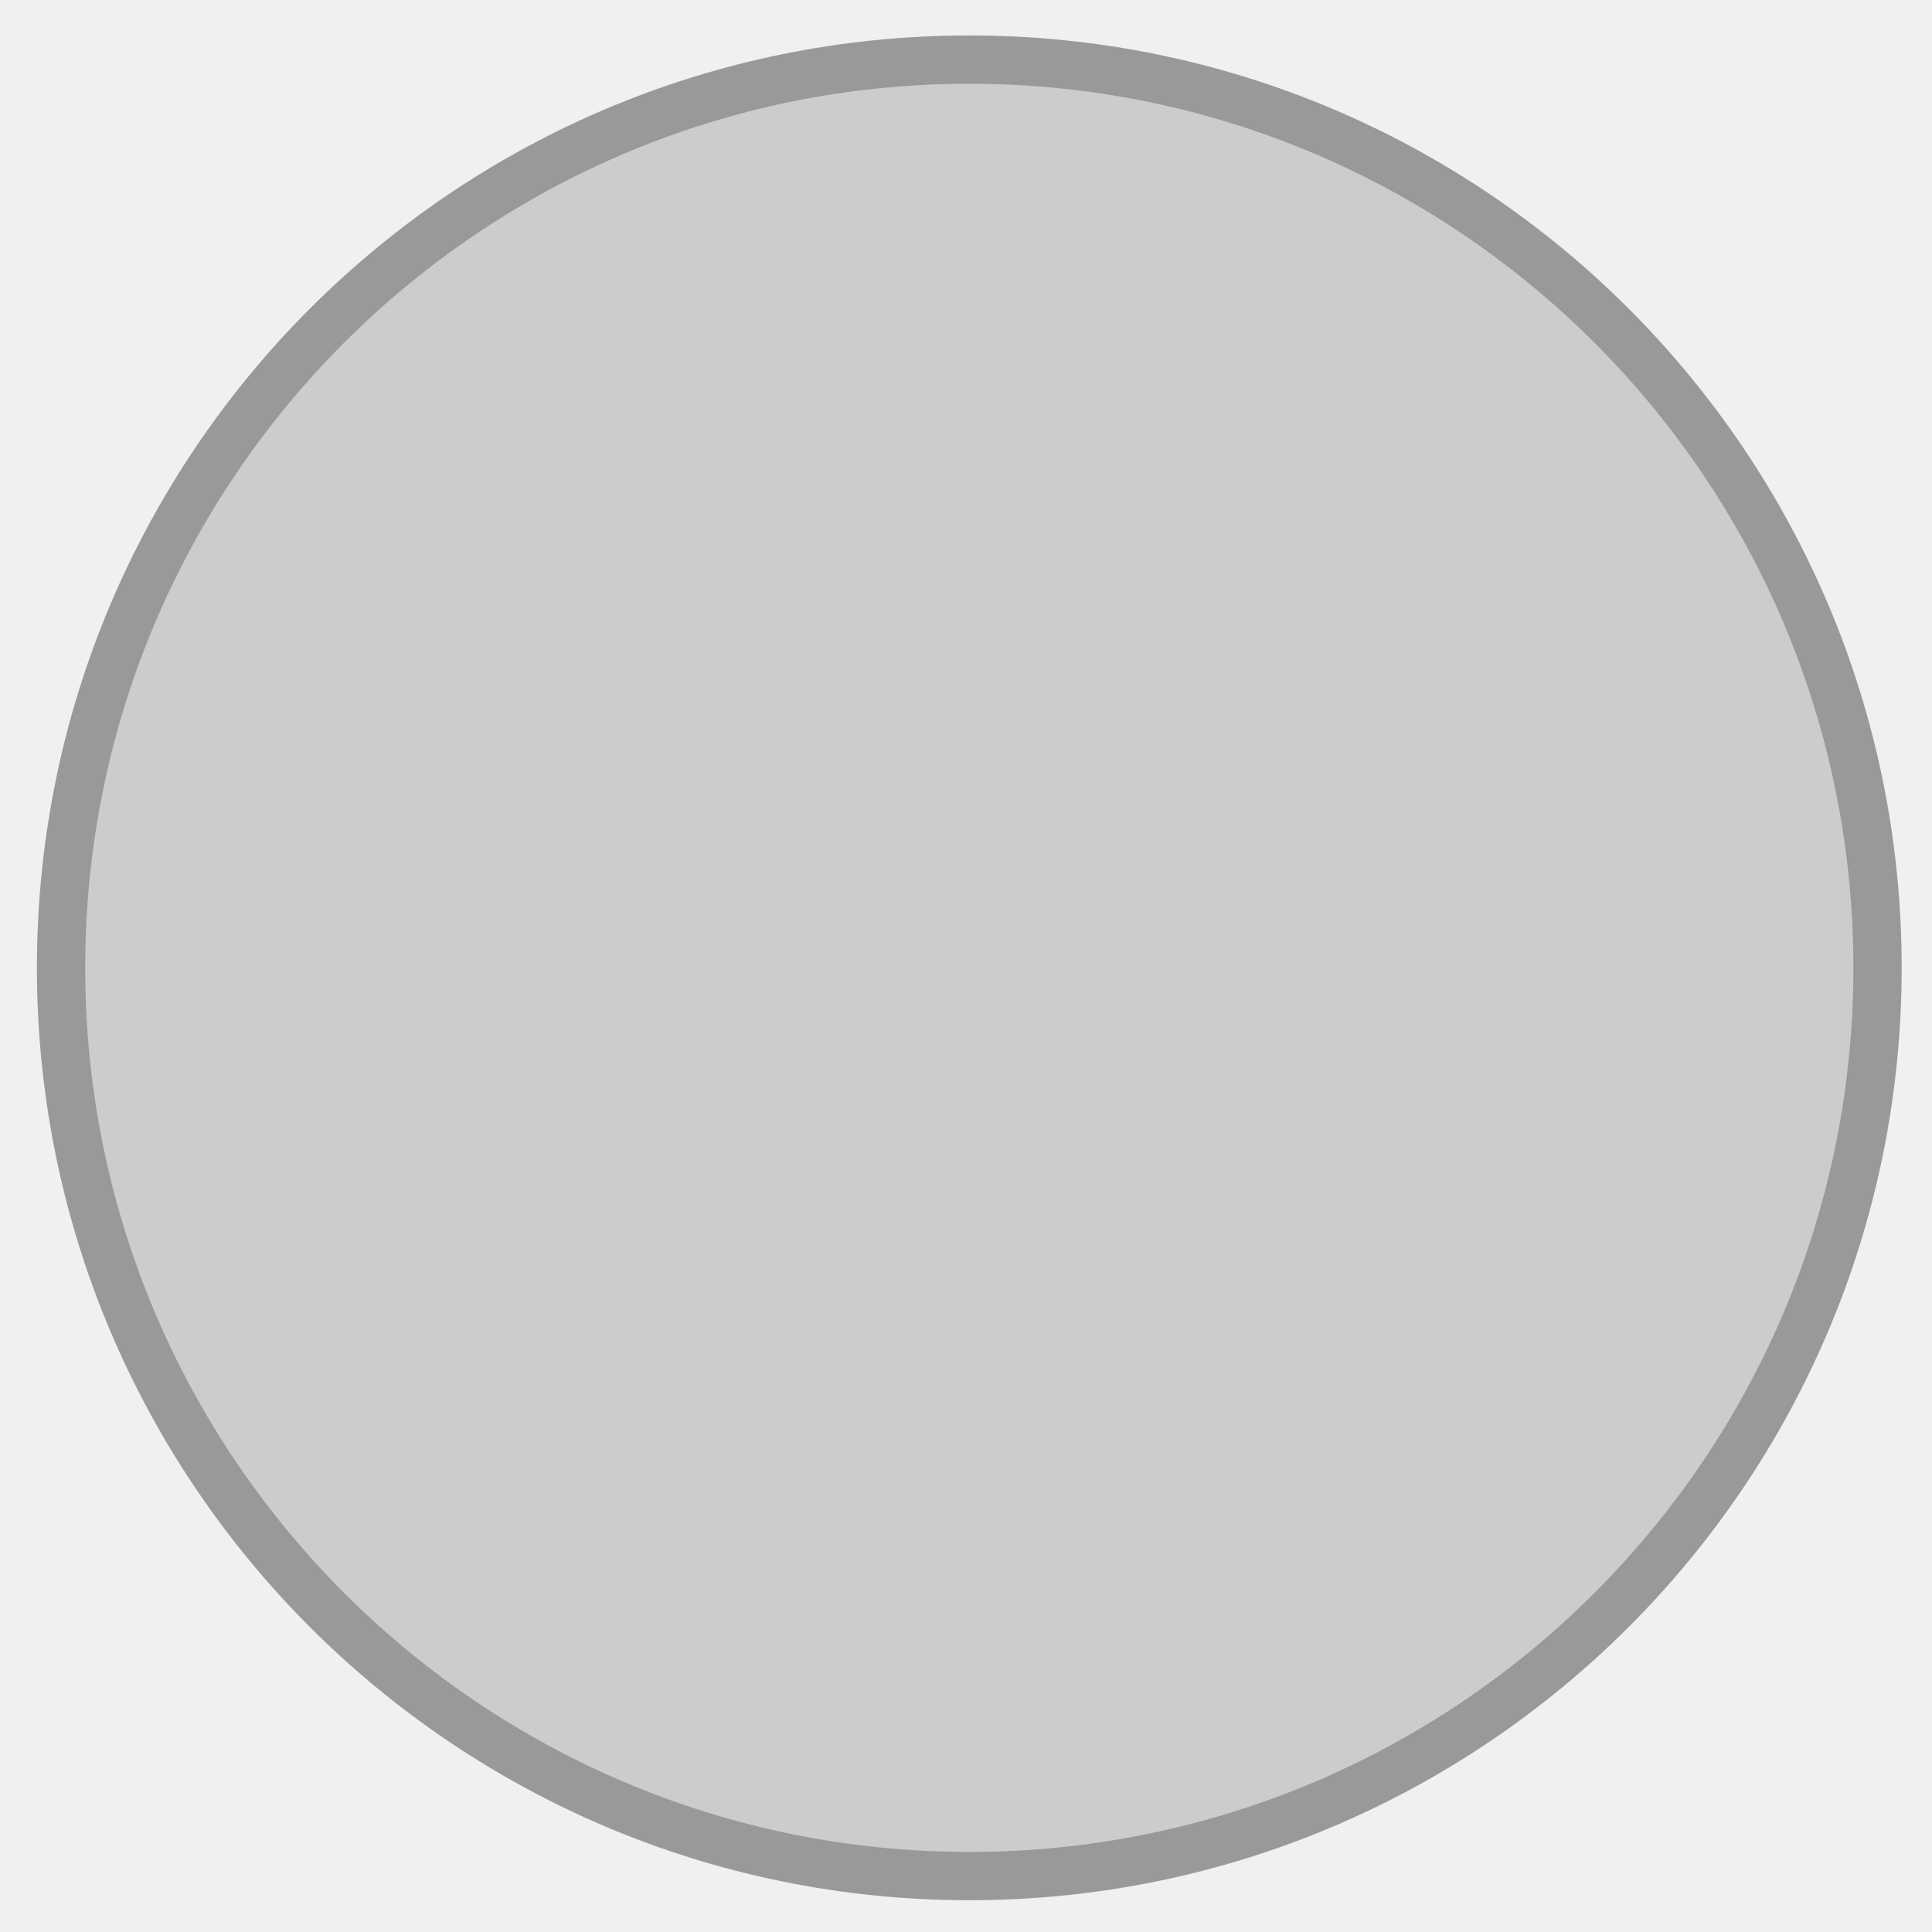
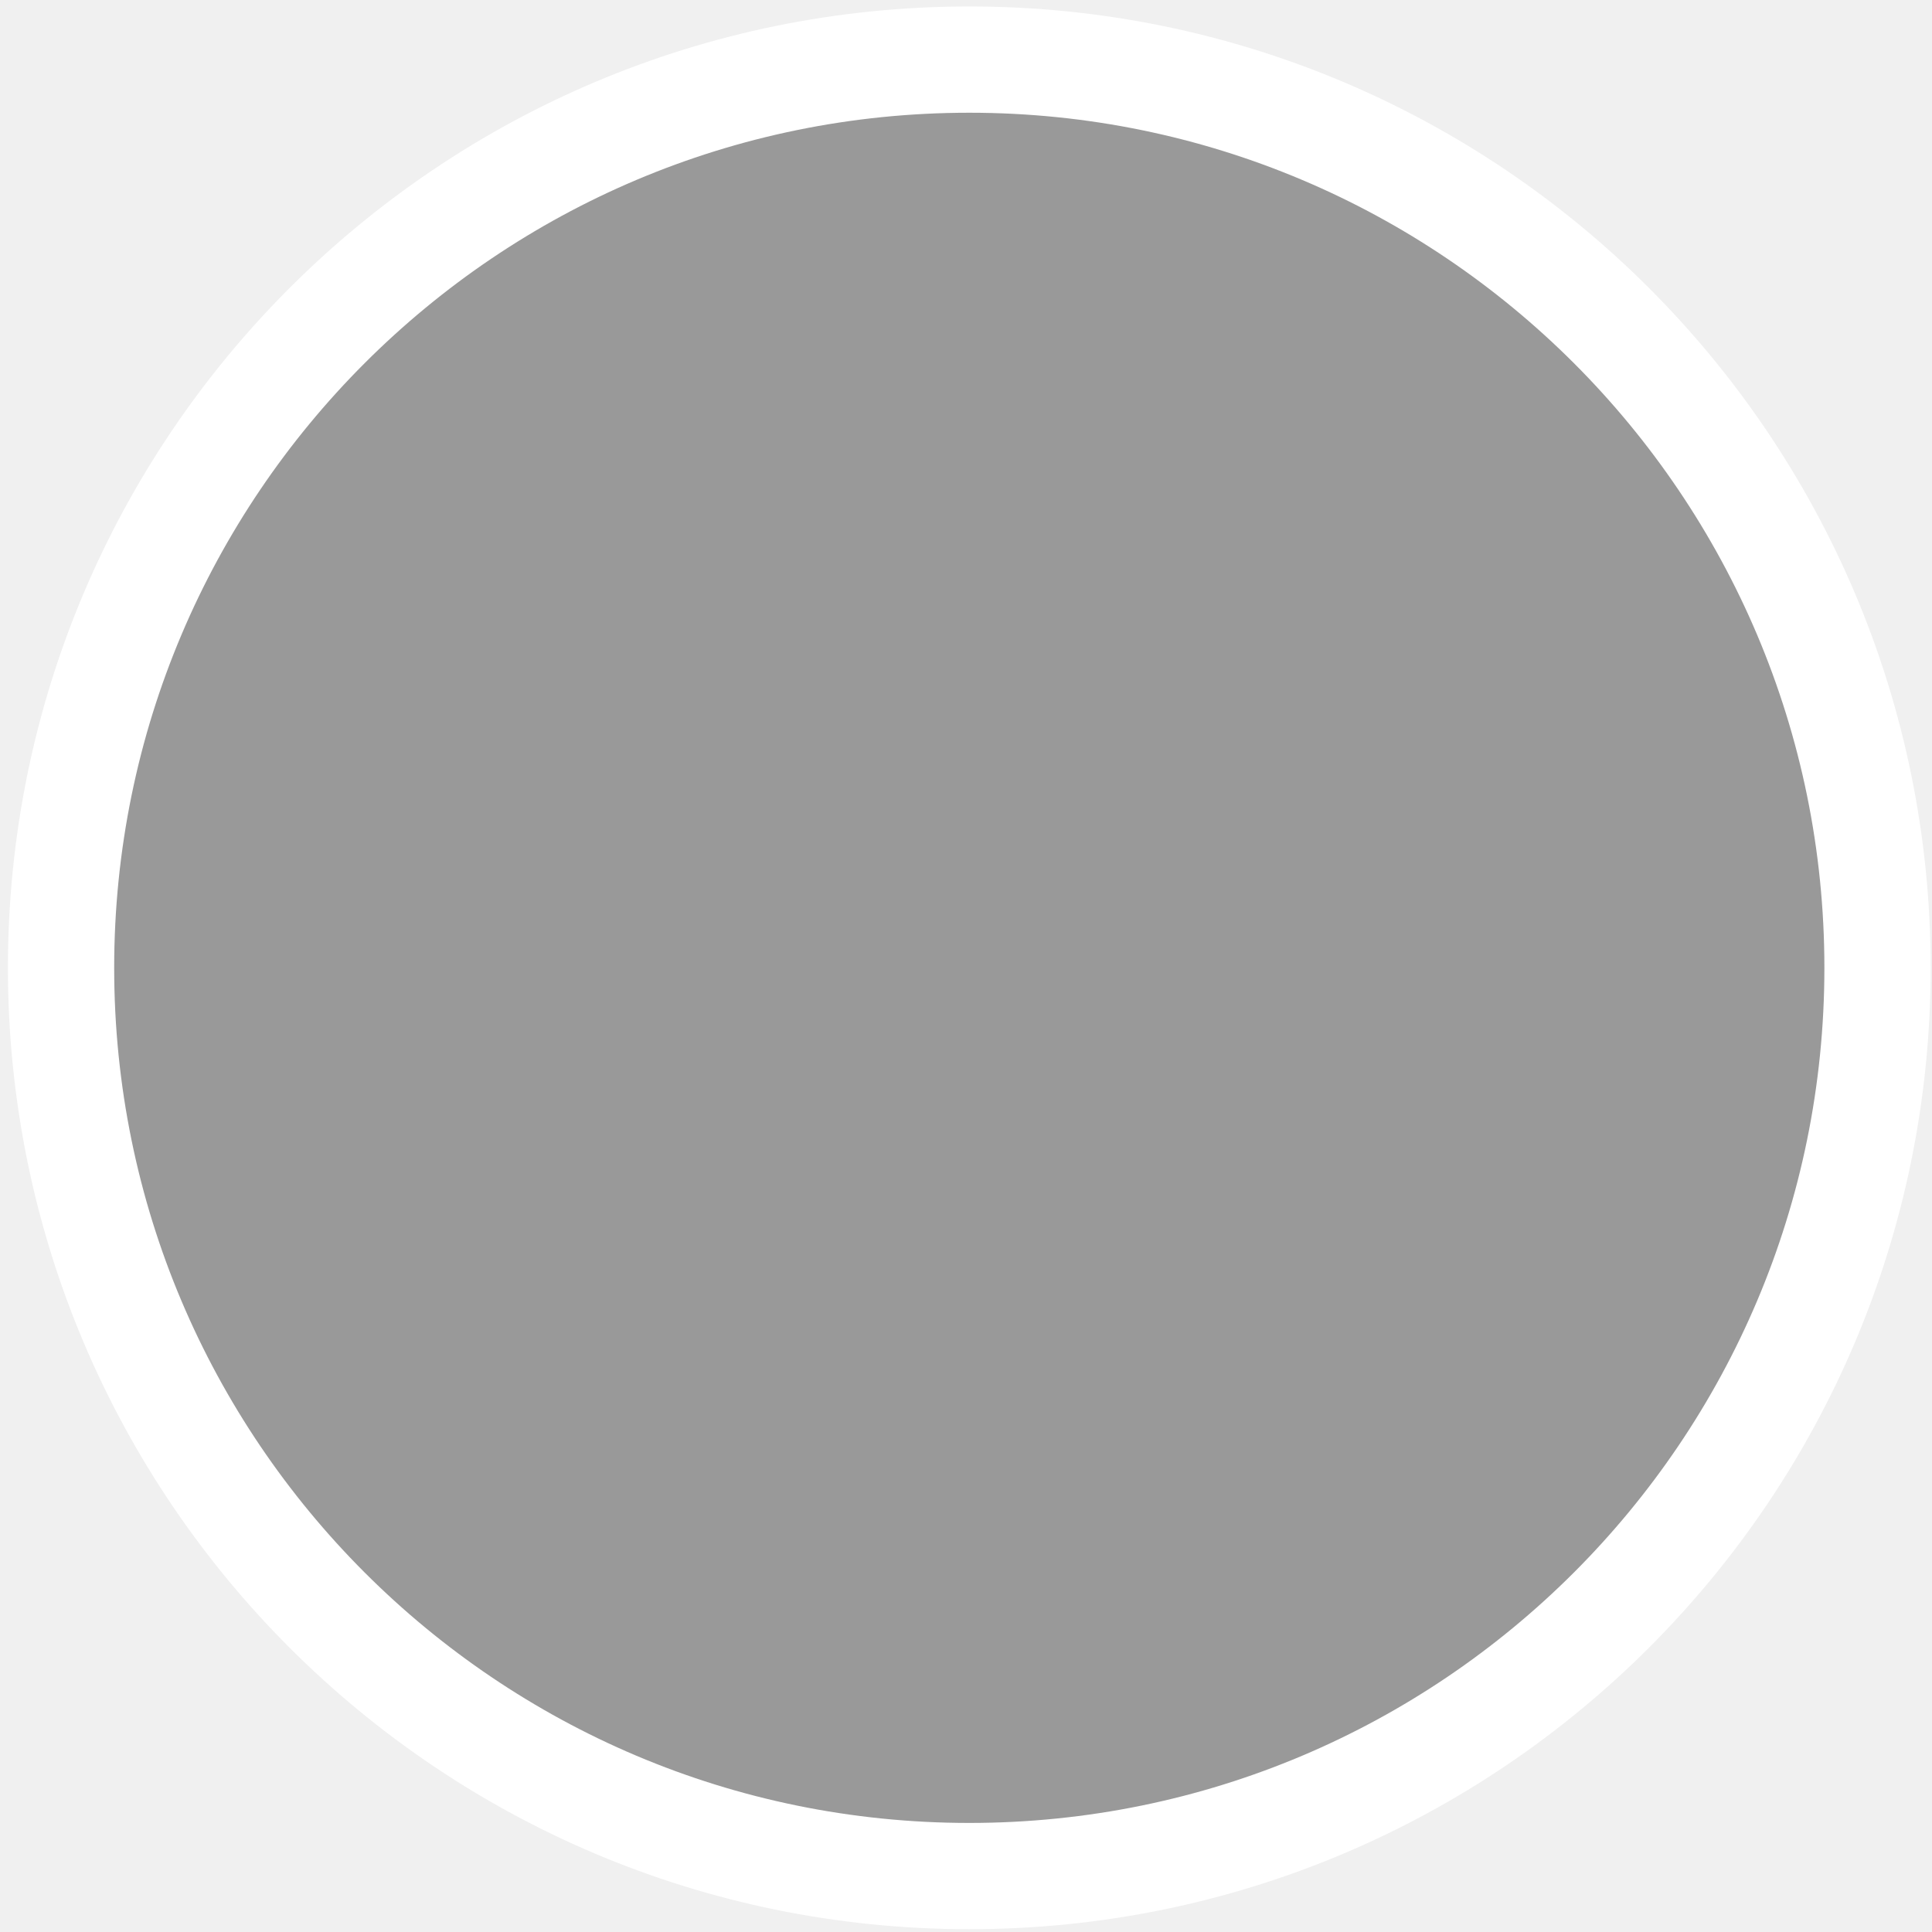
<svg xmlns="http://www.w3.org/2000/svg" width="40px" height="40px" viewBox="0 0 40 40" id="svg2" version="1.1">
  <g id="layer1" transform="translate(0,-1012.362)">
-     <circle style="fill:#cccccc;stroke:#999999;stroke-opacity:1" id="path3338" cx="20.068" cy="1032.4" r="18.804" />
+     <circle style="fill:#999999;stroke:#ffffff;stroke-width:2.2;stroke-opacity:1" id="path3338" cx="20.068" cy="1032.4" r="18.804" />
  </g>
</svg>
